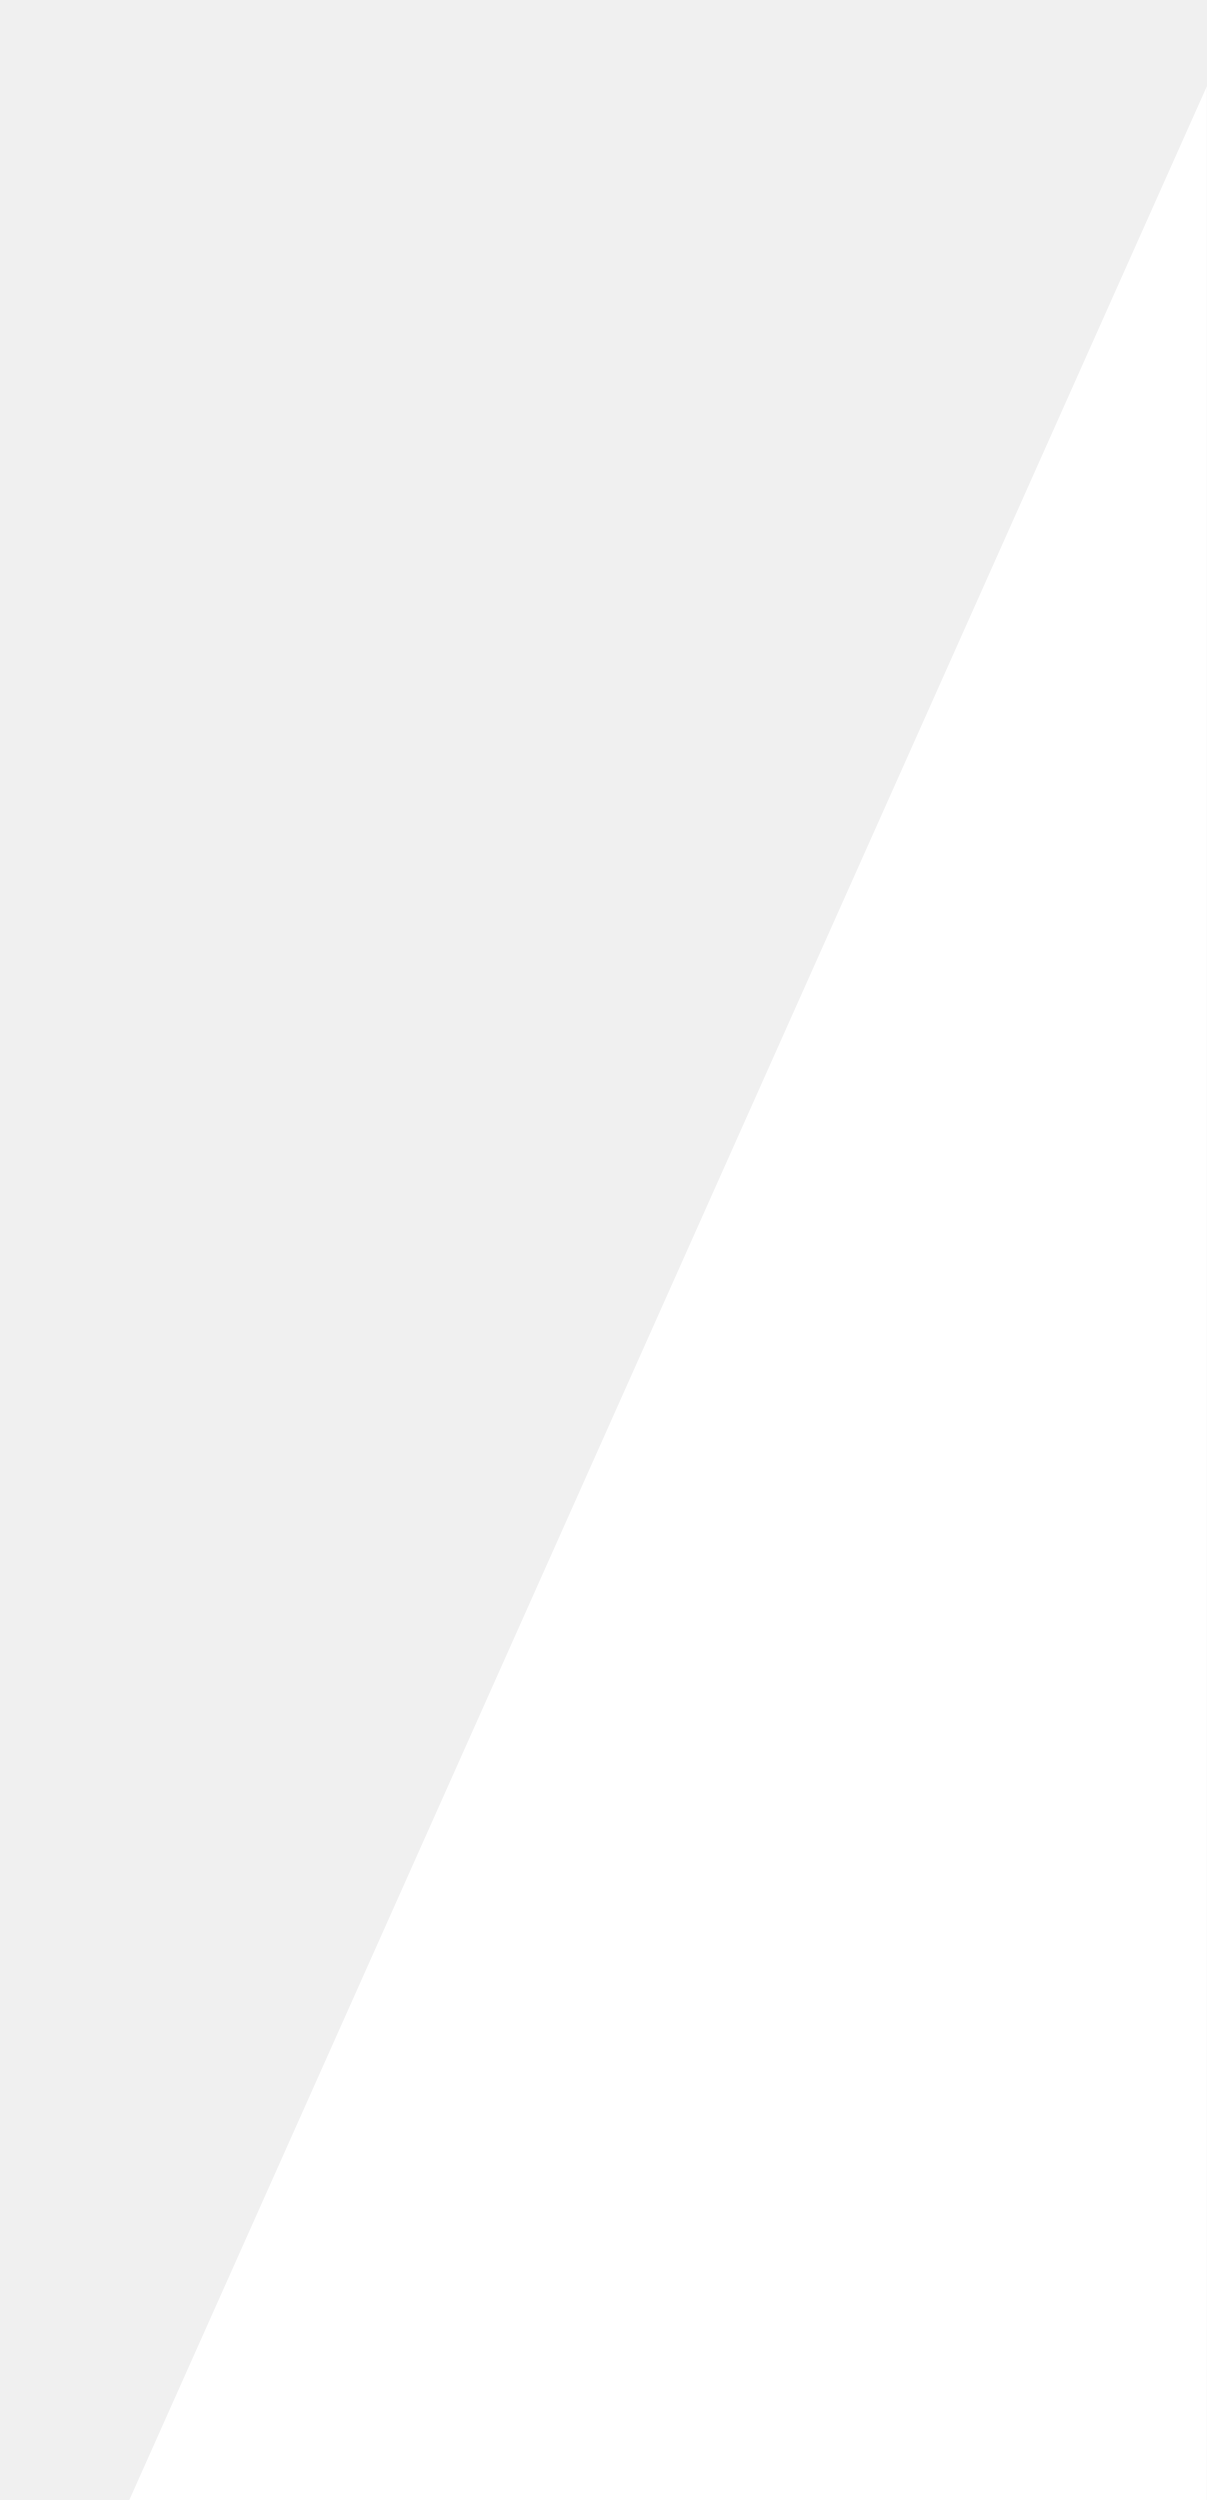
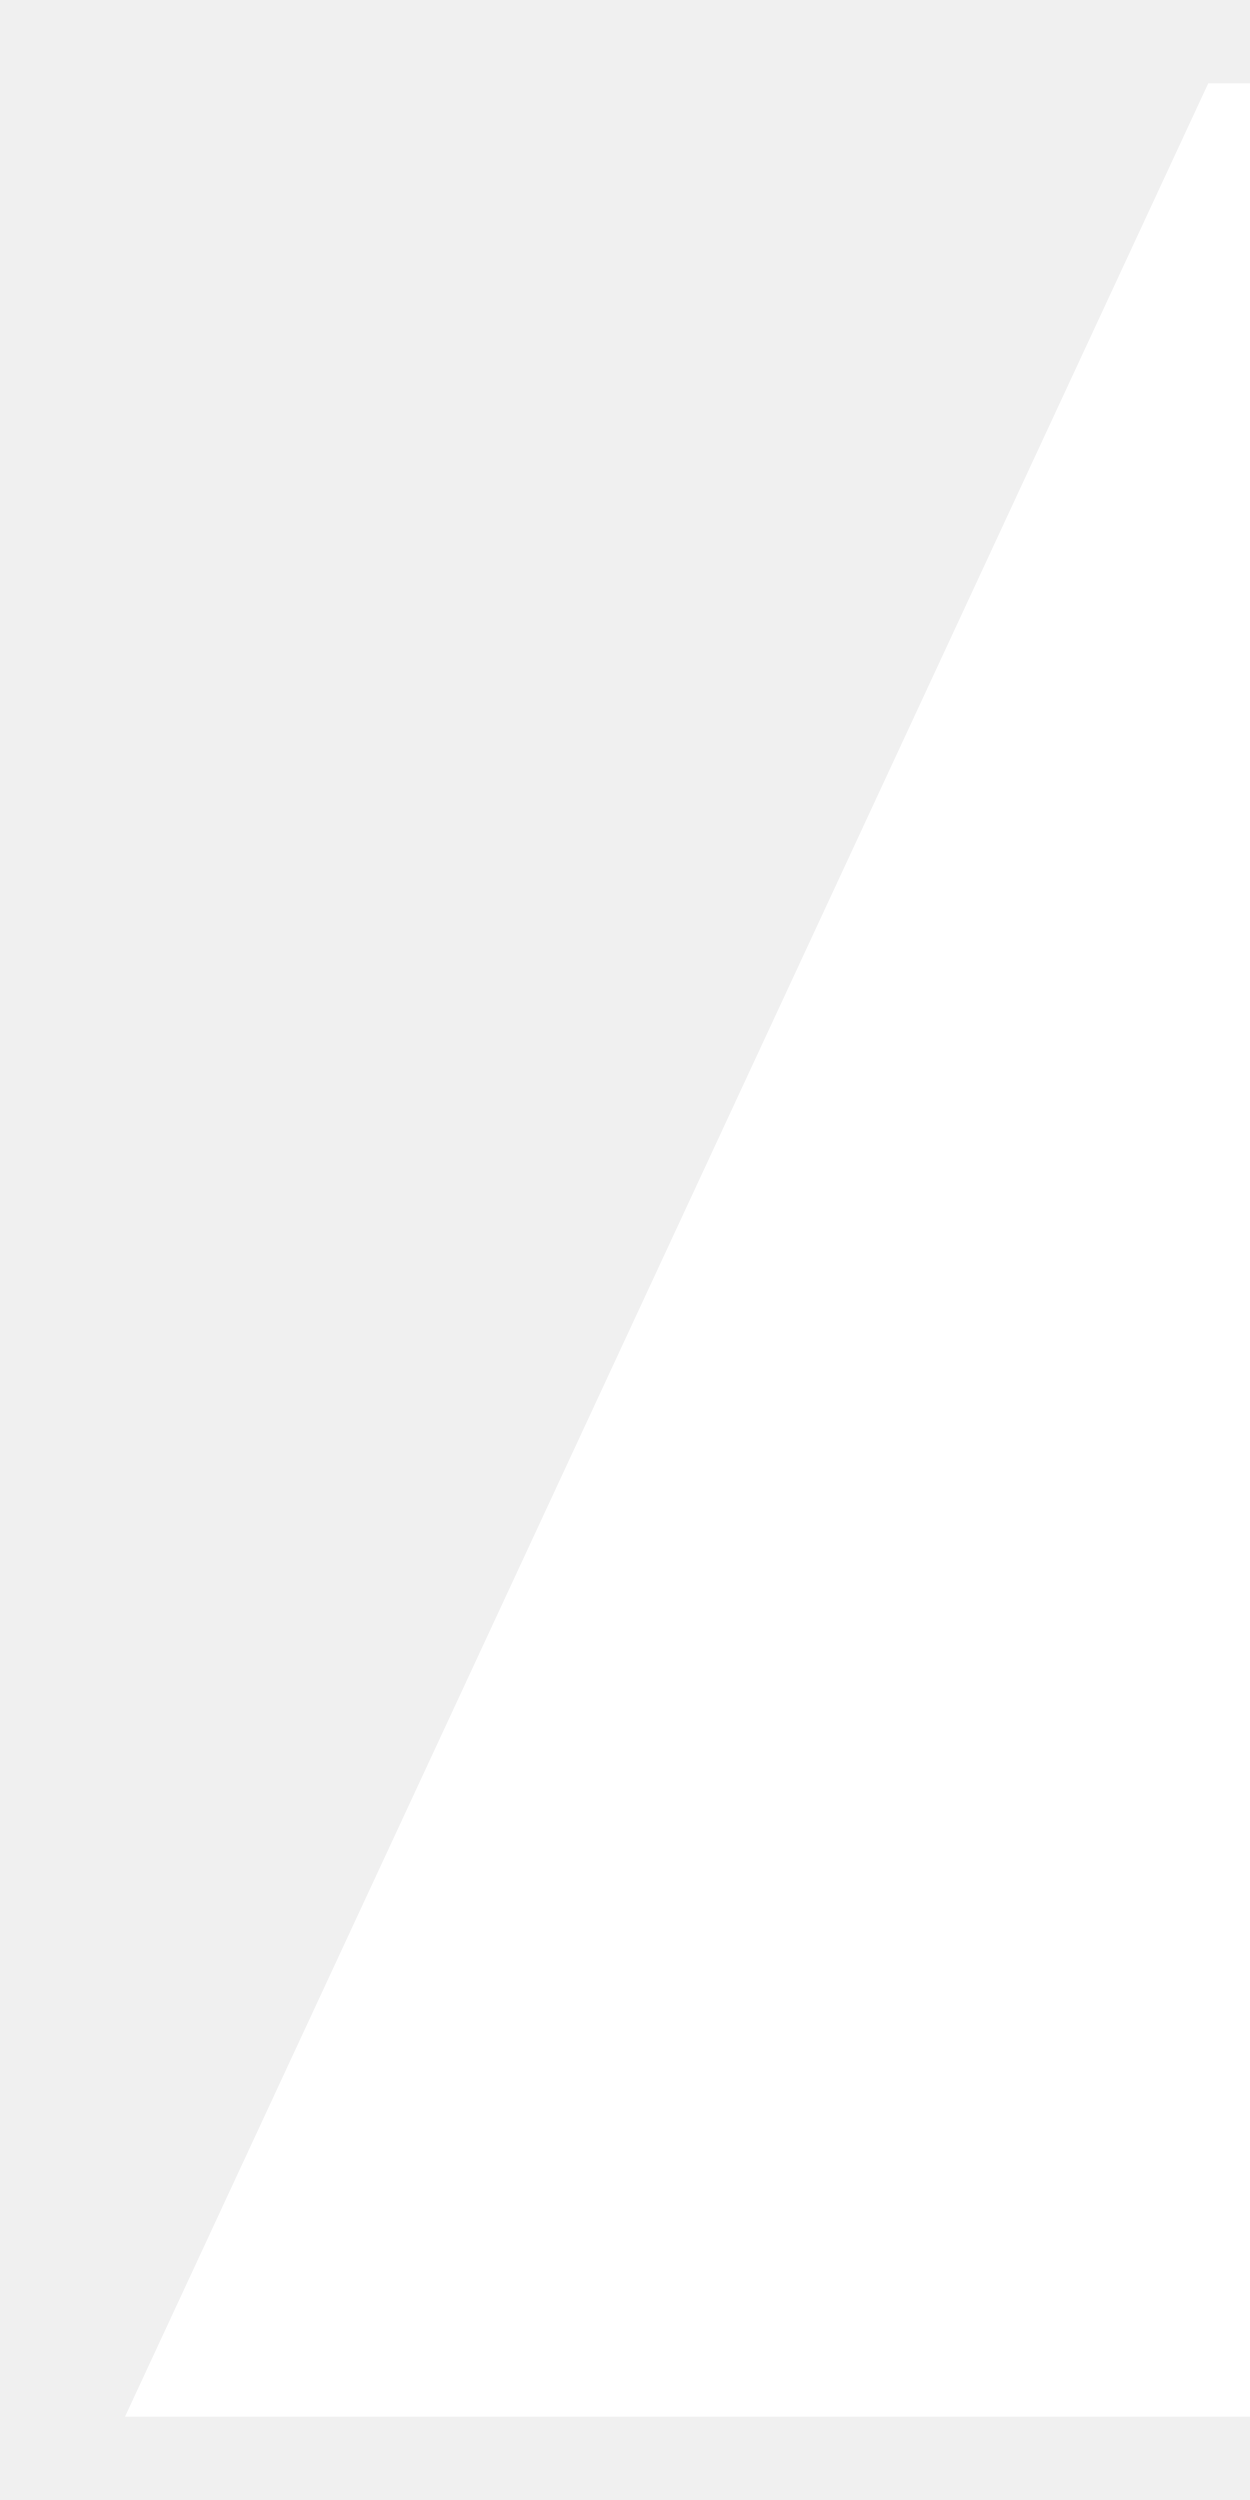
- <svg xmlns="http://www.w3.org/2000/svg" width="14" height="29" viewBox="0 0 14 29" fill="none">
-   <mask id="mask0_566_83" style="mask-type:alpha" maskUnits="userSpaceOnUse" x="0" y="0" width="14" height="29">
-     <path d="M0 0H14V29H0V0Z" fill="white" />
+ <svg xmlns="http://www.w3.org/2000/svg" width="15" height="30" viewBox="0 0 15 30" fill="none">
+   <mask id="mask0_577_17" style="mask-type:alpha" maskUnits="userSpaceOnUse" x="0" y="0" width="15" height="30">
+     <rect width="15" height="30" fill="#D9D9D9" />
  </mask>
-   <g mask="url(#mask0_566_83)">
-     <path d="M14 1L1.5 29H14V1Z" fill="white" />
+   <g mask="url(#mask0_577_17)">
+     <path d="M1.5 29L14.499 1H15V29H1.5Z" fill="white" />
  </g>
</svg>
